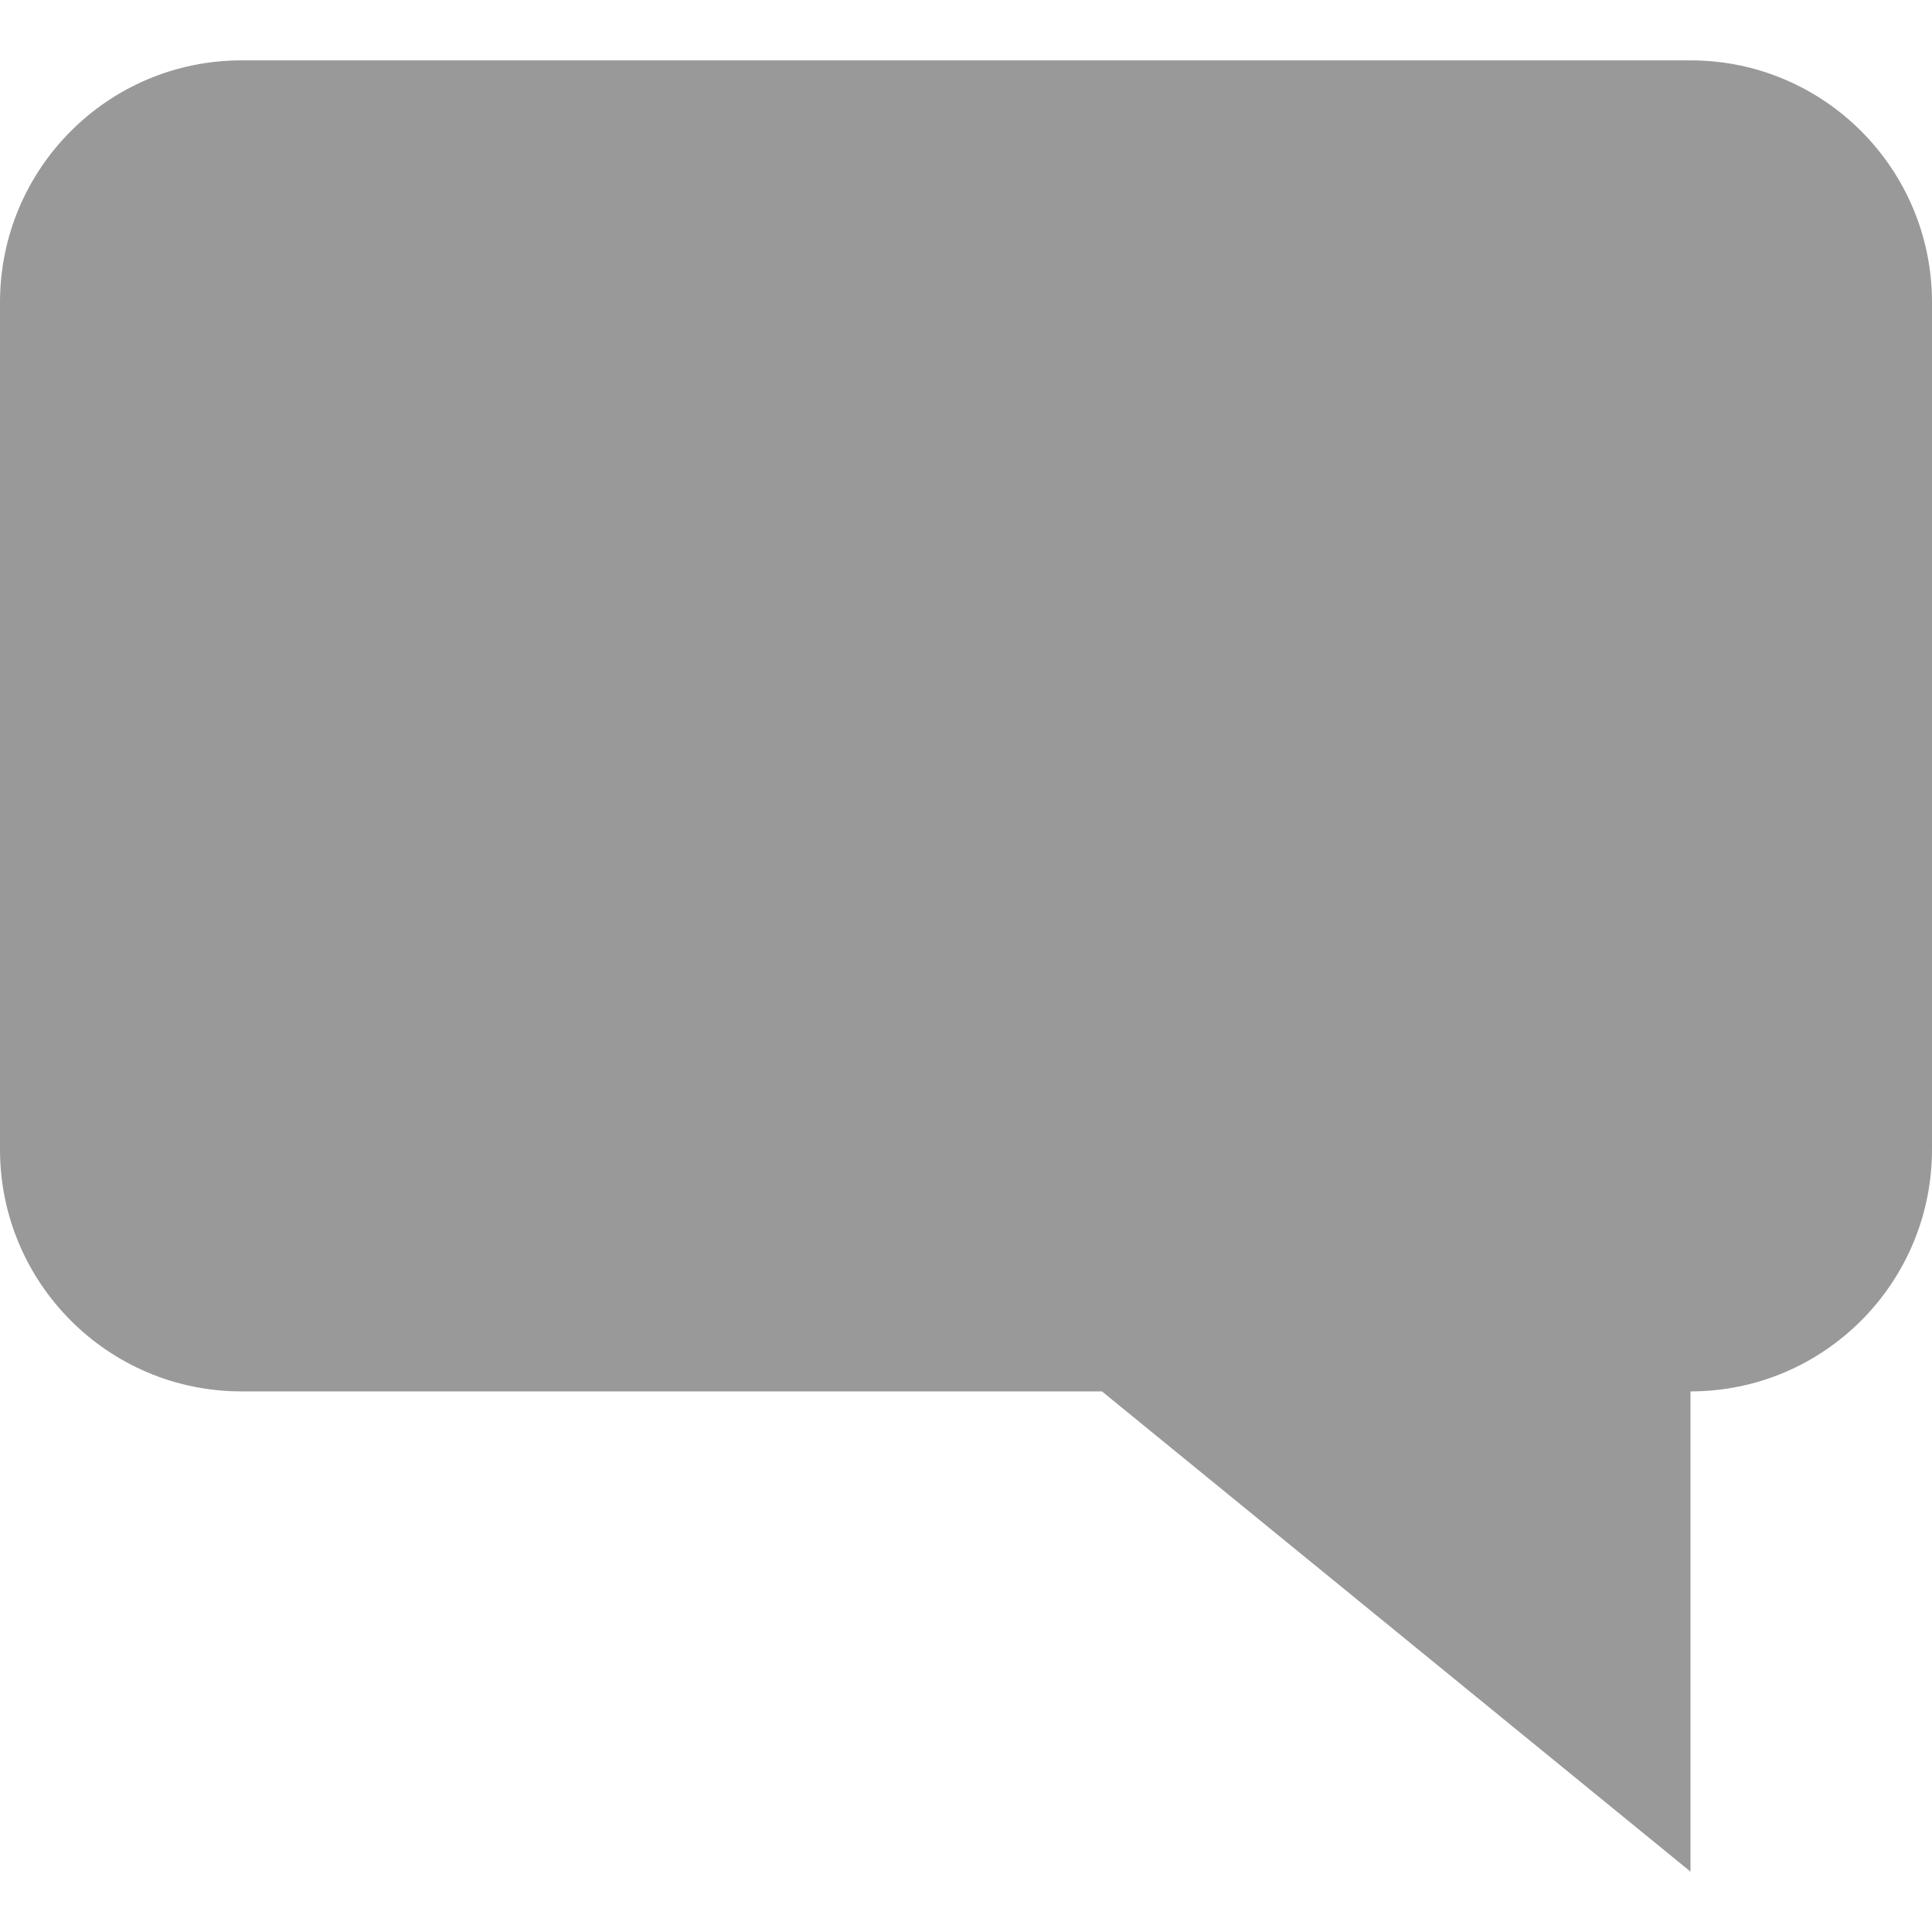
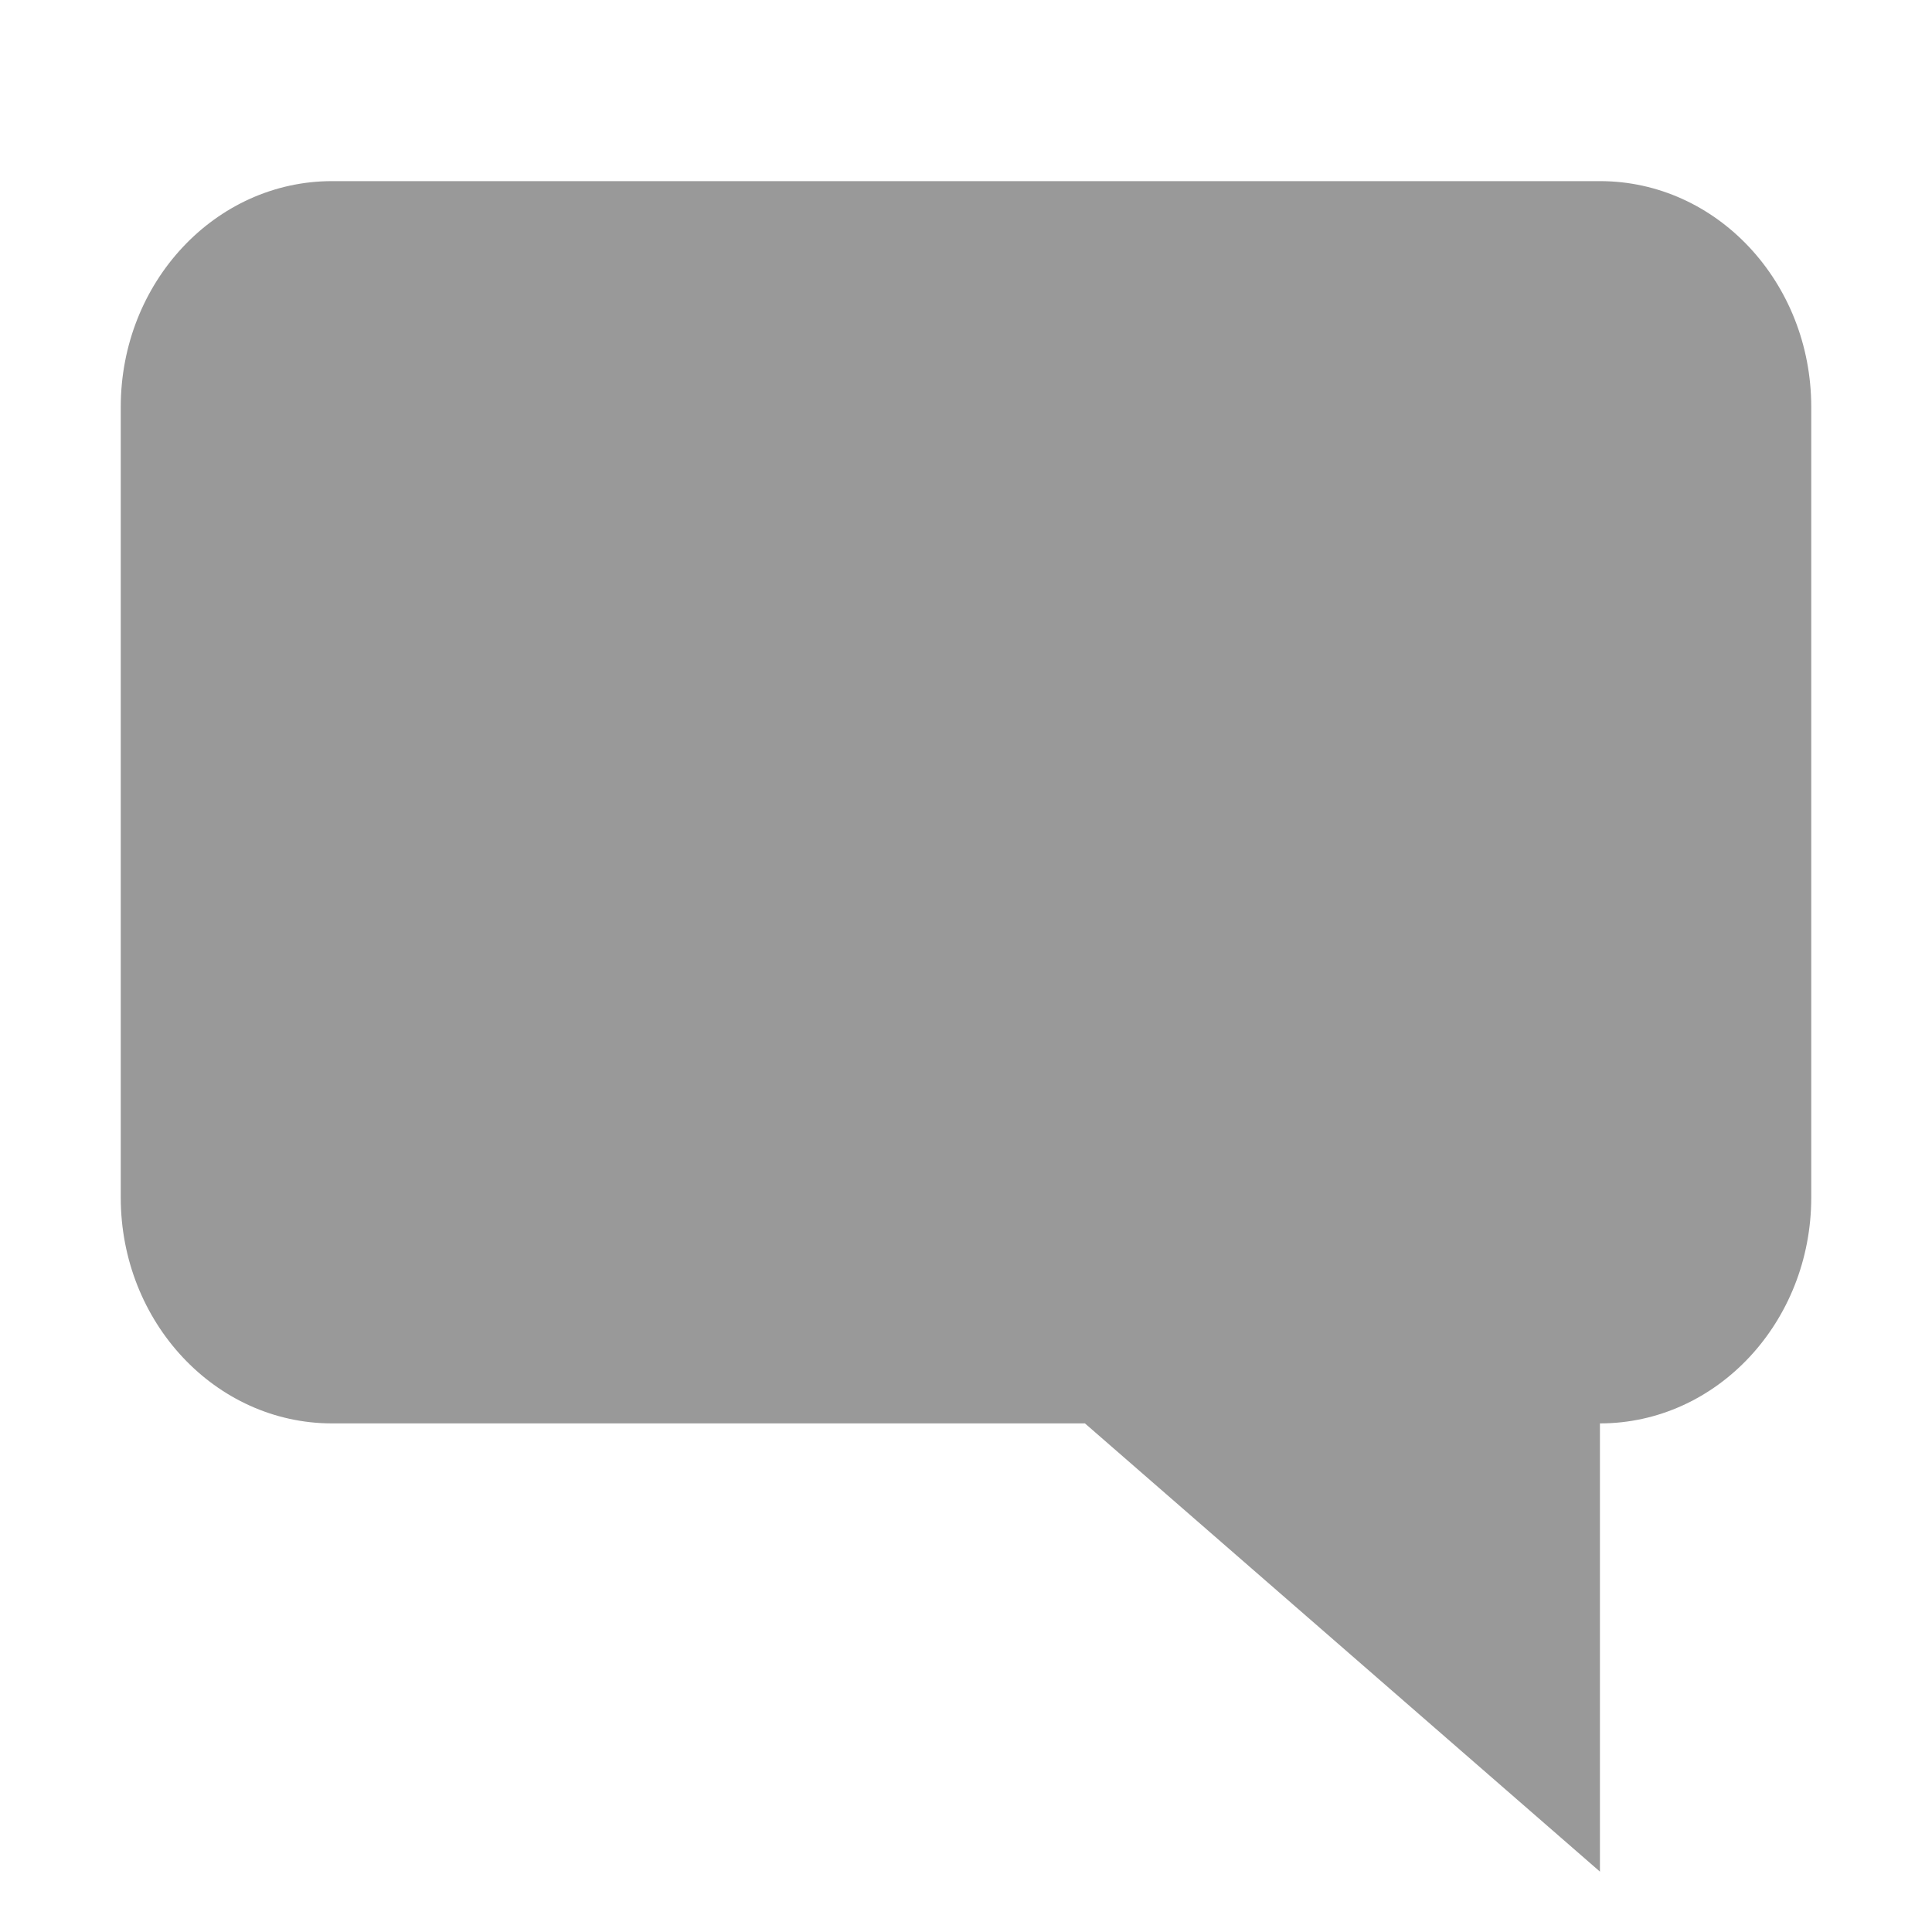
<svg xmlns="http://www.w3.org/2000/svg" width="16px" height="16px" viewBox="0 0 16 16" version="1.1">
  <defs />
  <g id="comments" stroke="none" stroke-width="1" fill="none" fill-rule="evenodd">
-     <path d="M6.874,11.523 L2,15.5 L2,11.523 C0.895,11.523 0,10.625 0,9.519 L0,2.504 C0,1.397 0.895,0.5 2,0.5 L14,0.5 C15.105,0.5 16,1.397 16,2.504 L16,9.519 C16,10.625 15.105,11.523 14,11.523 L6.874,11.523 Z" id="speech_bubble" fill="#999999" transform="translate(8, 8) scale(-1, 1) translate(-8, -8) " />
+     <path d="M7.015,11.788 L2.75,15.5 L2.75,11.788 C1.784,11.788 1,10.95 1,9.917 L1,3.371 C1,2.337 1.784,1.5 2.75,1.5 L13.25,1.5 C14.216,1.5 15,2.337 15,3.371 L15,9.917 C15,10.95 14.216,11.788 13.25,11.788 L7.015,11.788 Z" id="speech_bubble" fill="#999999" transform="translate(8, 8.5) scale(-1, 1) translate(-8, -8.5) " />
  </g>
</svg>
